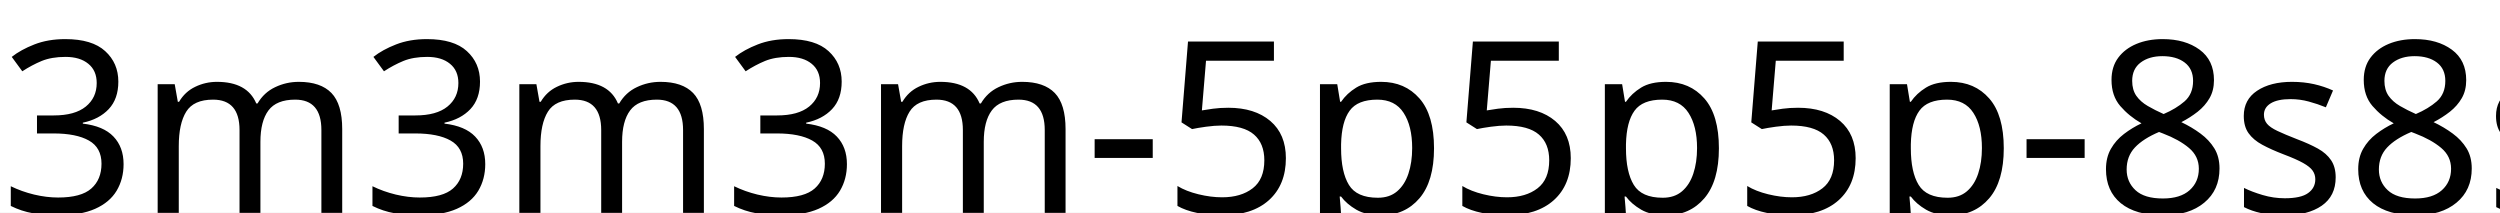
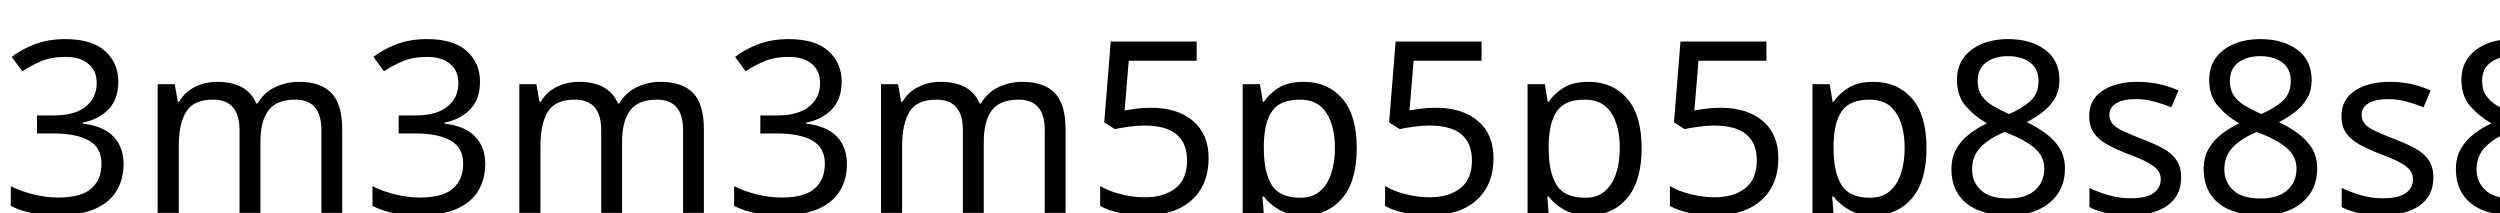
<svg xmlns="http://www.w3.org/2000/svg" width="2000" height="170.112" viewBox="0 0 529.167 45.009" version="1.1" id="svg1">
  <defs id="defs1" />
  <g id="layer1">
    <rect style="fill:#ffffff;stroke:#000000;stroke-width:0;paint-order:markers stroke fill;fill-opacity:1" id="rect1" width="529.167" height="44.979" x="0" y="-1.5068053e-06" />
    <text xml:space="preserve" style="font-style:normal;font-variant:normal;font-weight:normal;font-stretch:normal;font-size:50.8px;font-family:Riichi-Mahjong;-inkscape-font-specification:'Riichi-Mahjong, Normal';font-variant-ligatures:normal;font-variant-caps:normal;font-variant-numeric:normal;font-variant-east-asian:normal;text-align:start;writing-mode:lr-tb;direction:ltr;text-anchor:start;fill:#000000;stroke:#000000;stroke-width:0;paint-order:markers stroke fill" x="0" y="45.06" id="text1">
-       <tspan id="tspan1" style="font-style:normal;font-variant:normal;font-weight:normal;font-stretch:normal;font-size:50.8px;font-family:Riichi-Mahjong;-inkscape-font-specification:'Riichi-Mahjong, Normal';font-variant-ligatures:normal;font-variant-caps:normal;font-variant-numeric:normal;font-variant-east-asian:normal;stroke-width:0" x="0" y="45.06">3m3m3m-5p5p5p-8s8s8s-2z2z2z-</tspan>
+       <tspan id="tspan1" style="font-style:normal;font-variant:normal;font-weight:normal;font-stretch:normal;font-size:50.8px;font-family:Riichi-Mahjong;-inkscape-font-specification:'Riichi-Mahjong, Normal';font-variant-ligatures:normal;font-variant-caps:normal;font-variant-numeric:normal;font-variant-east-asian:normal;stroke-width:0" x="0" y="45.06">3m3m3m5p5p5p8s8s8s2z2z_2z</tspan>
    </text>
  </g>
</svg>
